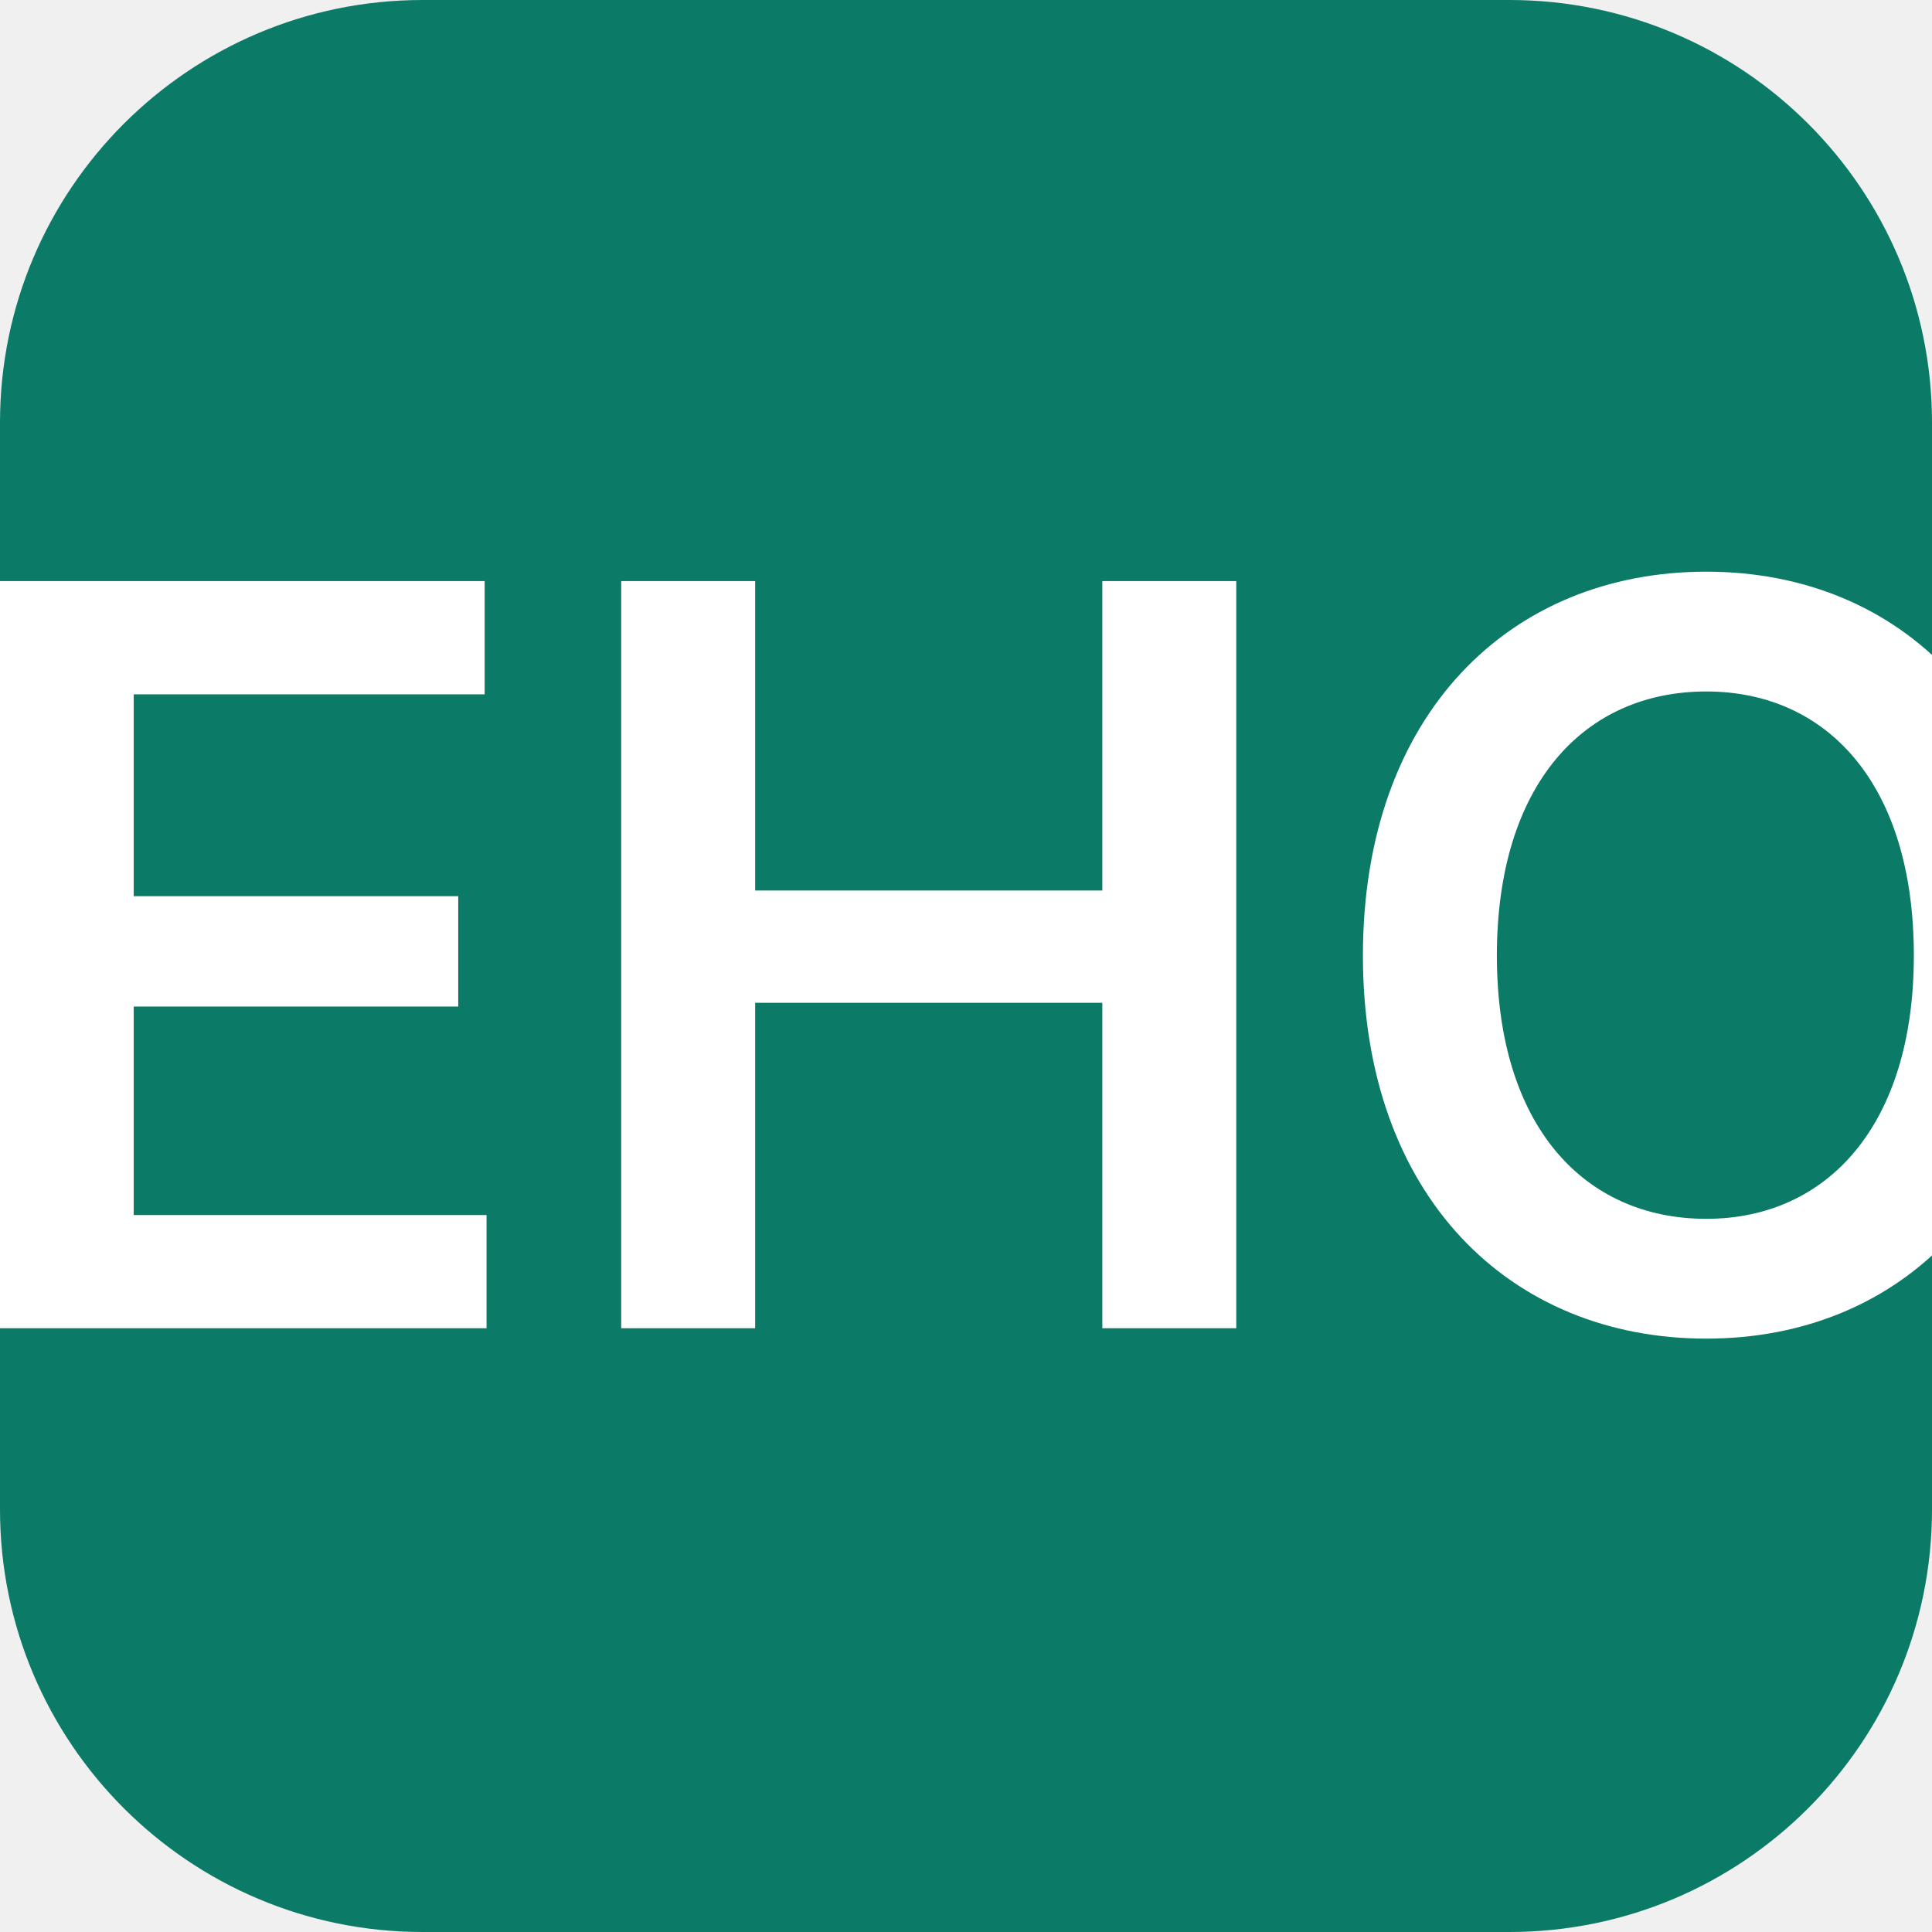
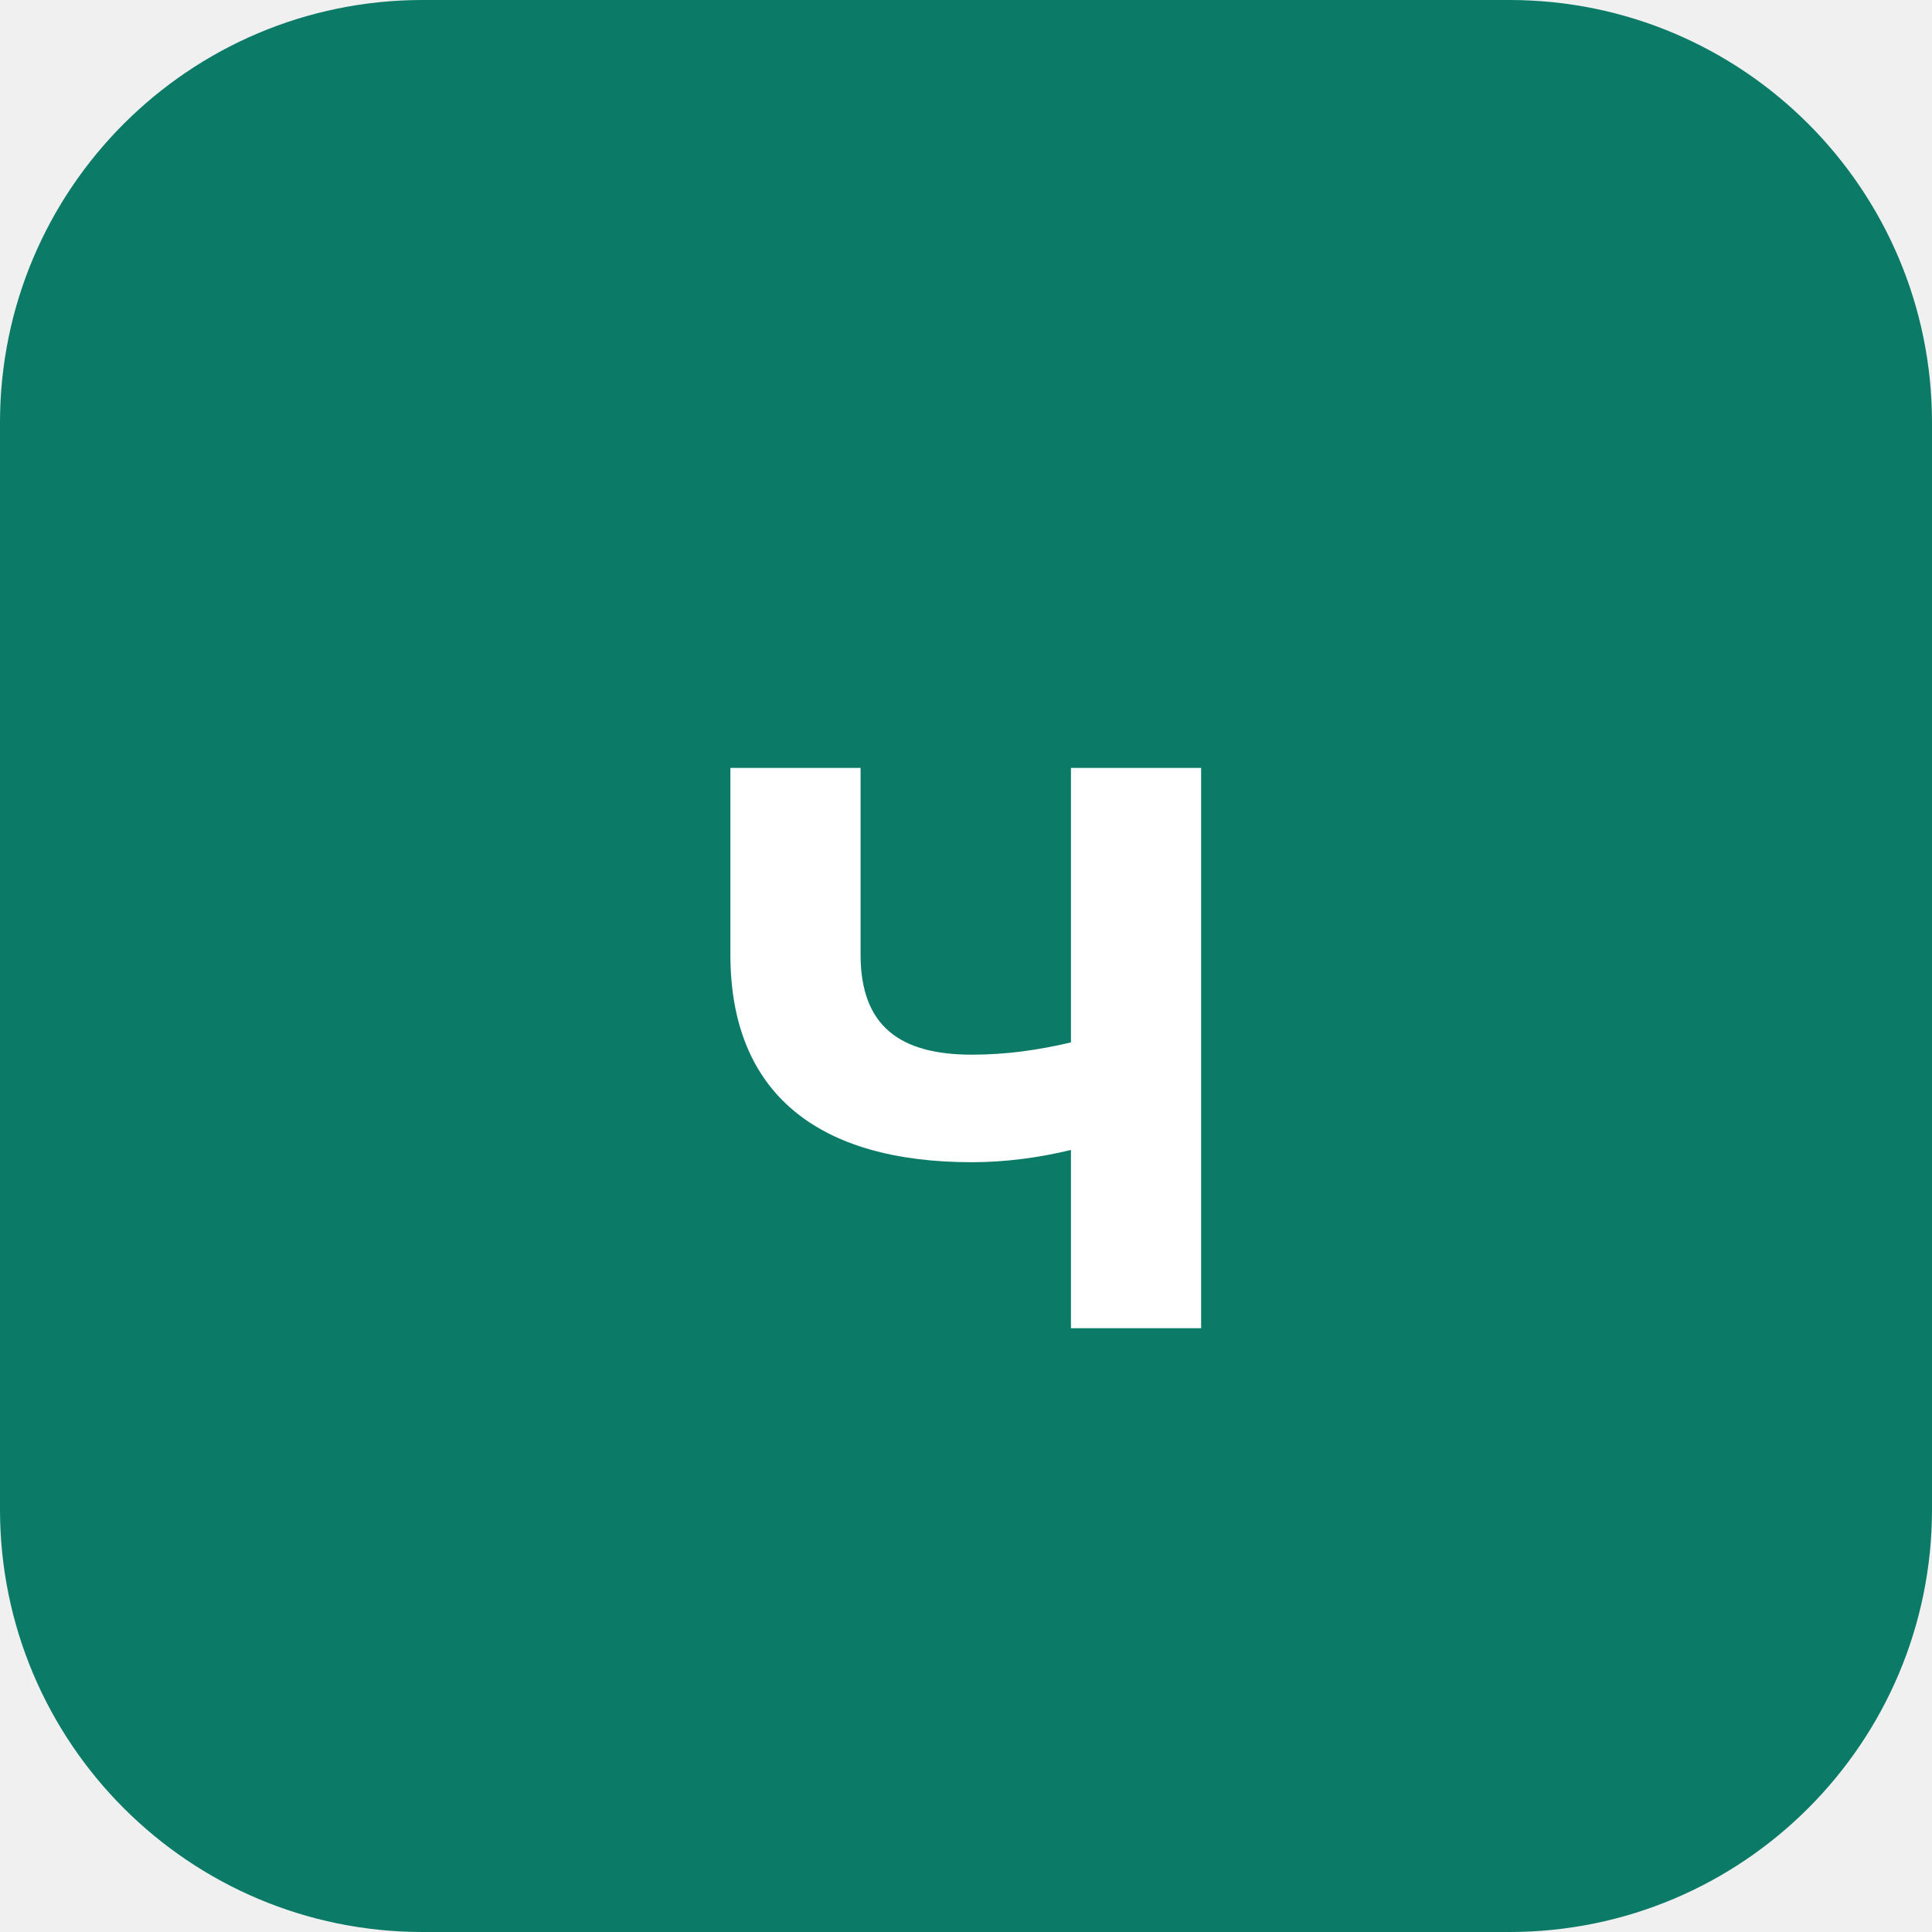
<svg xmlns="http://www.w3.org/2000/svg" viewBox="0 0 32 32">
  <rect width="32" height="32" rx="7" fill="#0b7a66" />
-   <text x="16" y="22" font-family="-apple-system,sans-serif" font-size="17" font-weight="600" fill="#fff" text-anchor="middle">PLACEHOLDER</text>
+   <text x="16" y="22" font-family="-apple-system,sans-serif" font-size="17" font-weight="600" fill="#fff" text-anchor="middle">ч</text>
</svg>
